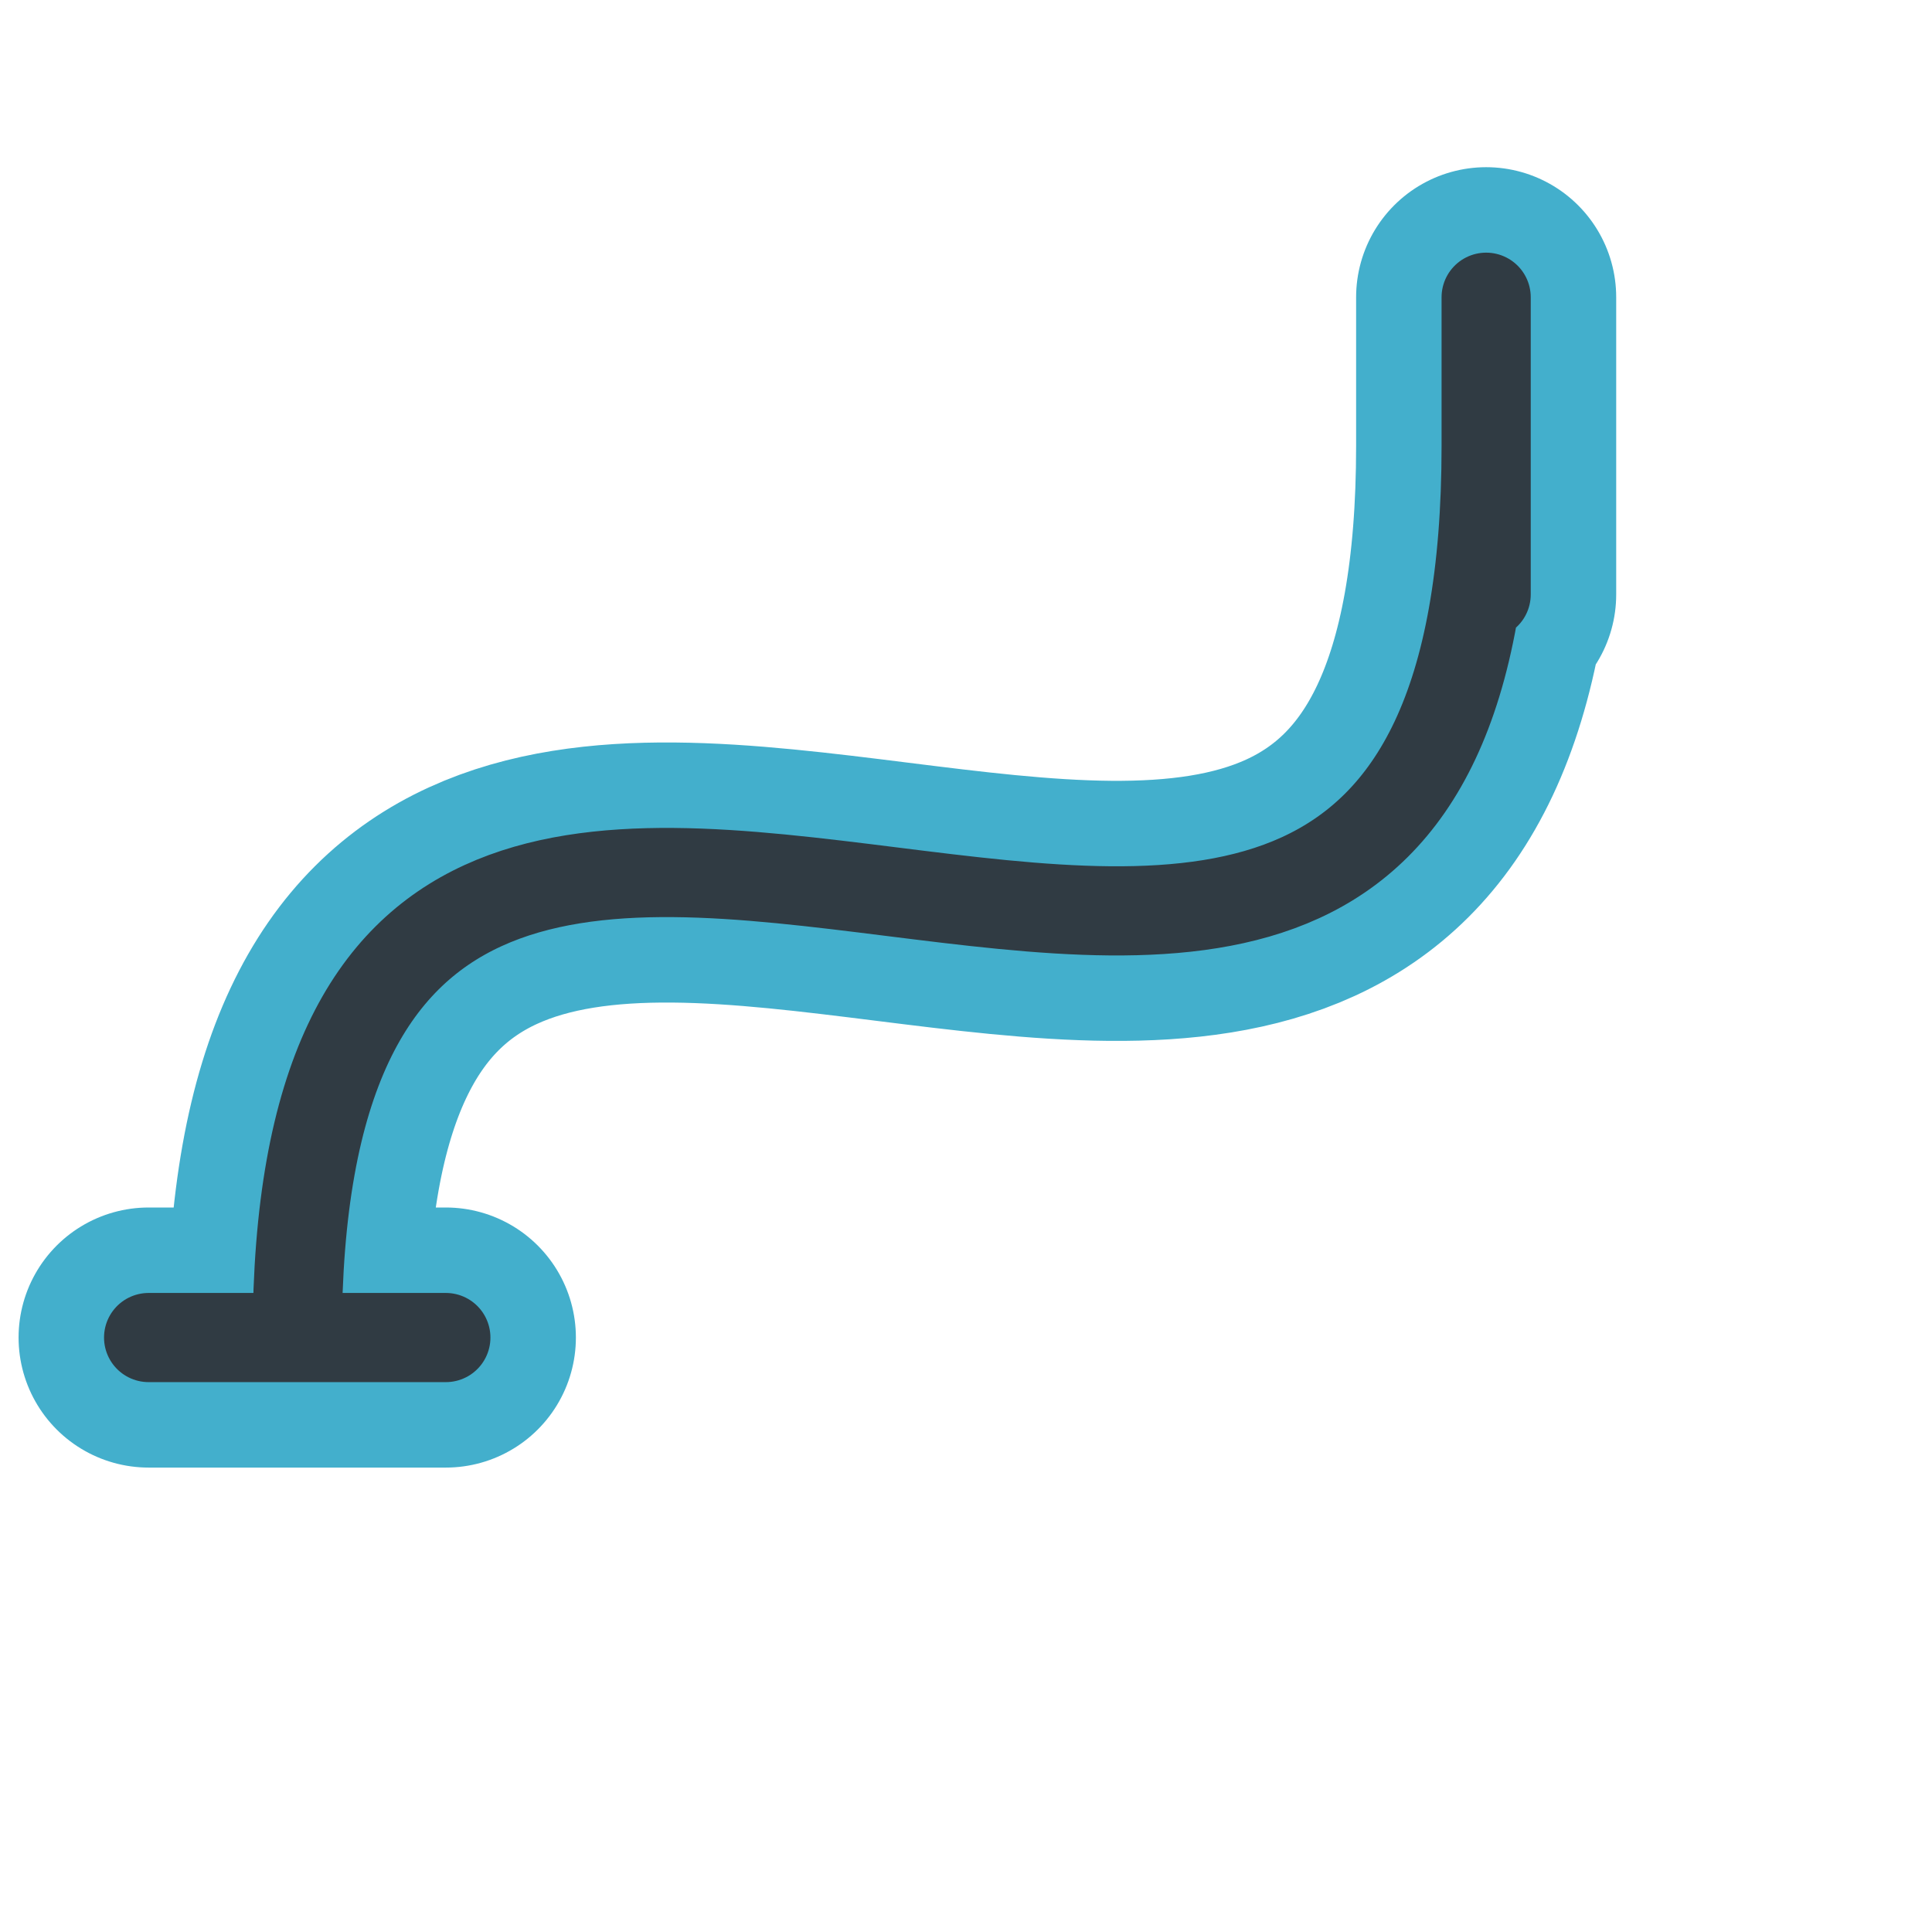
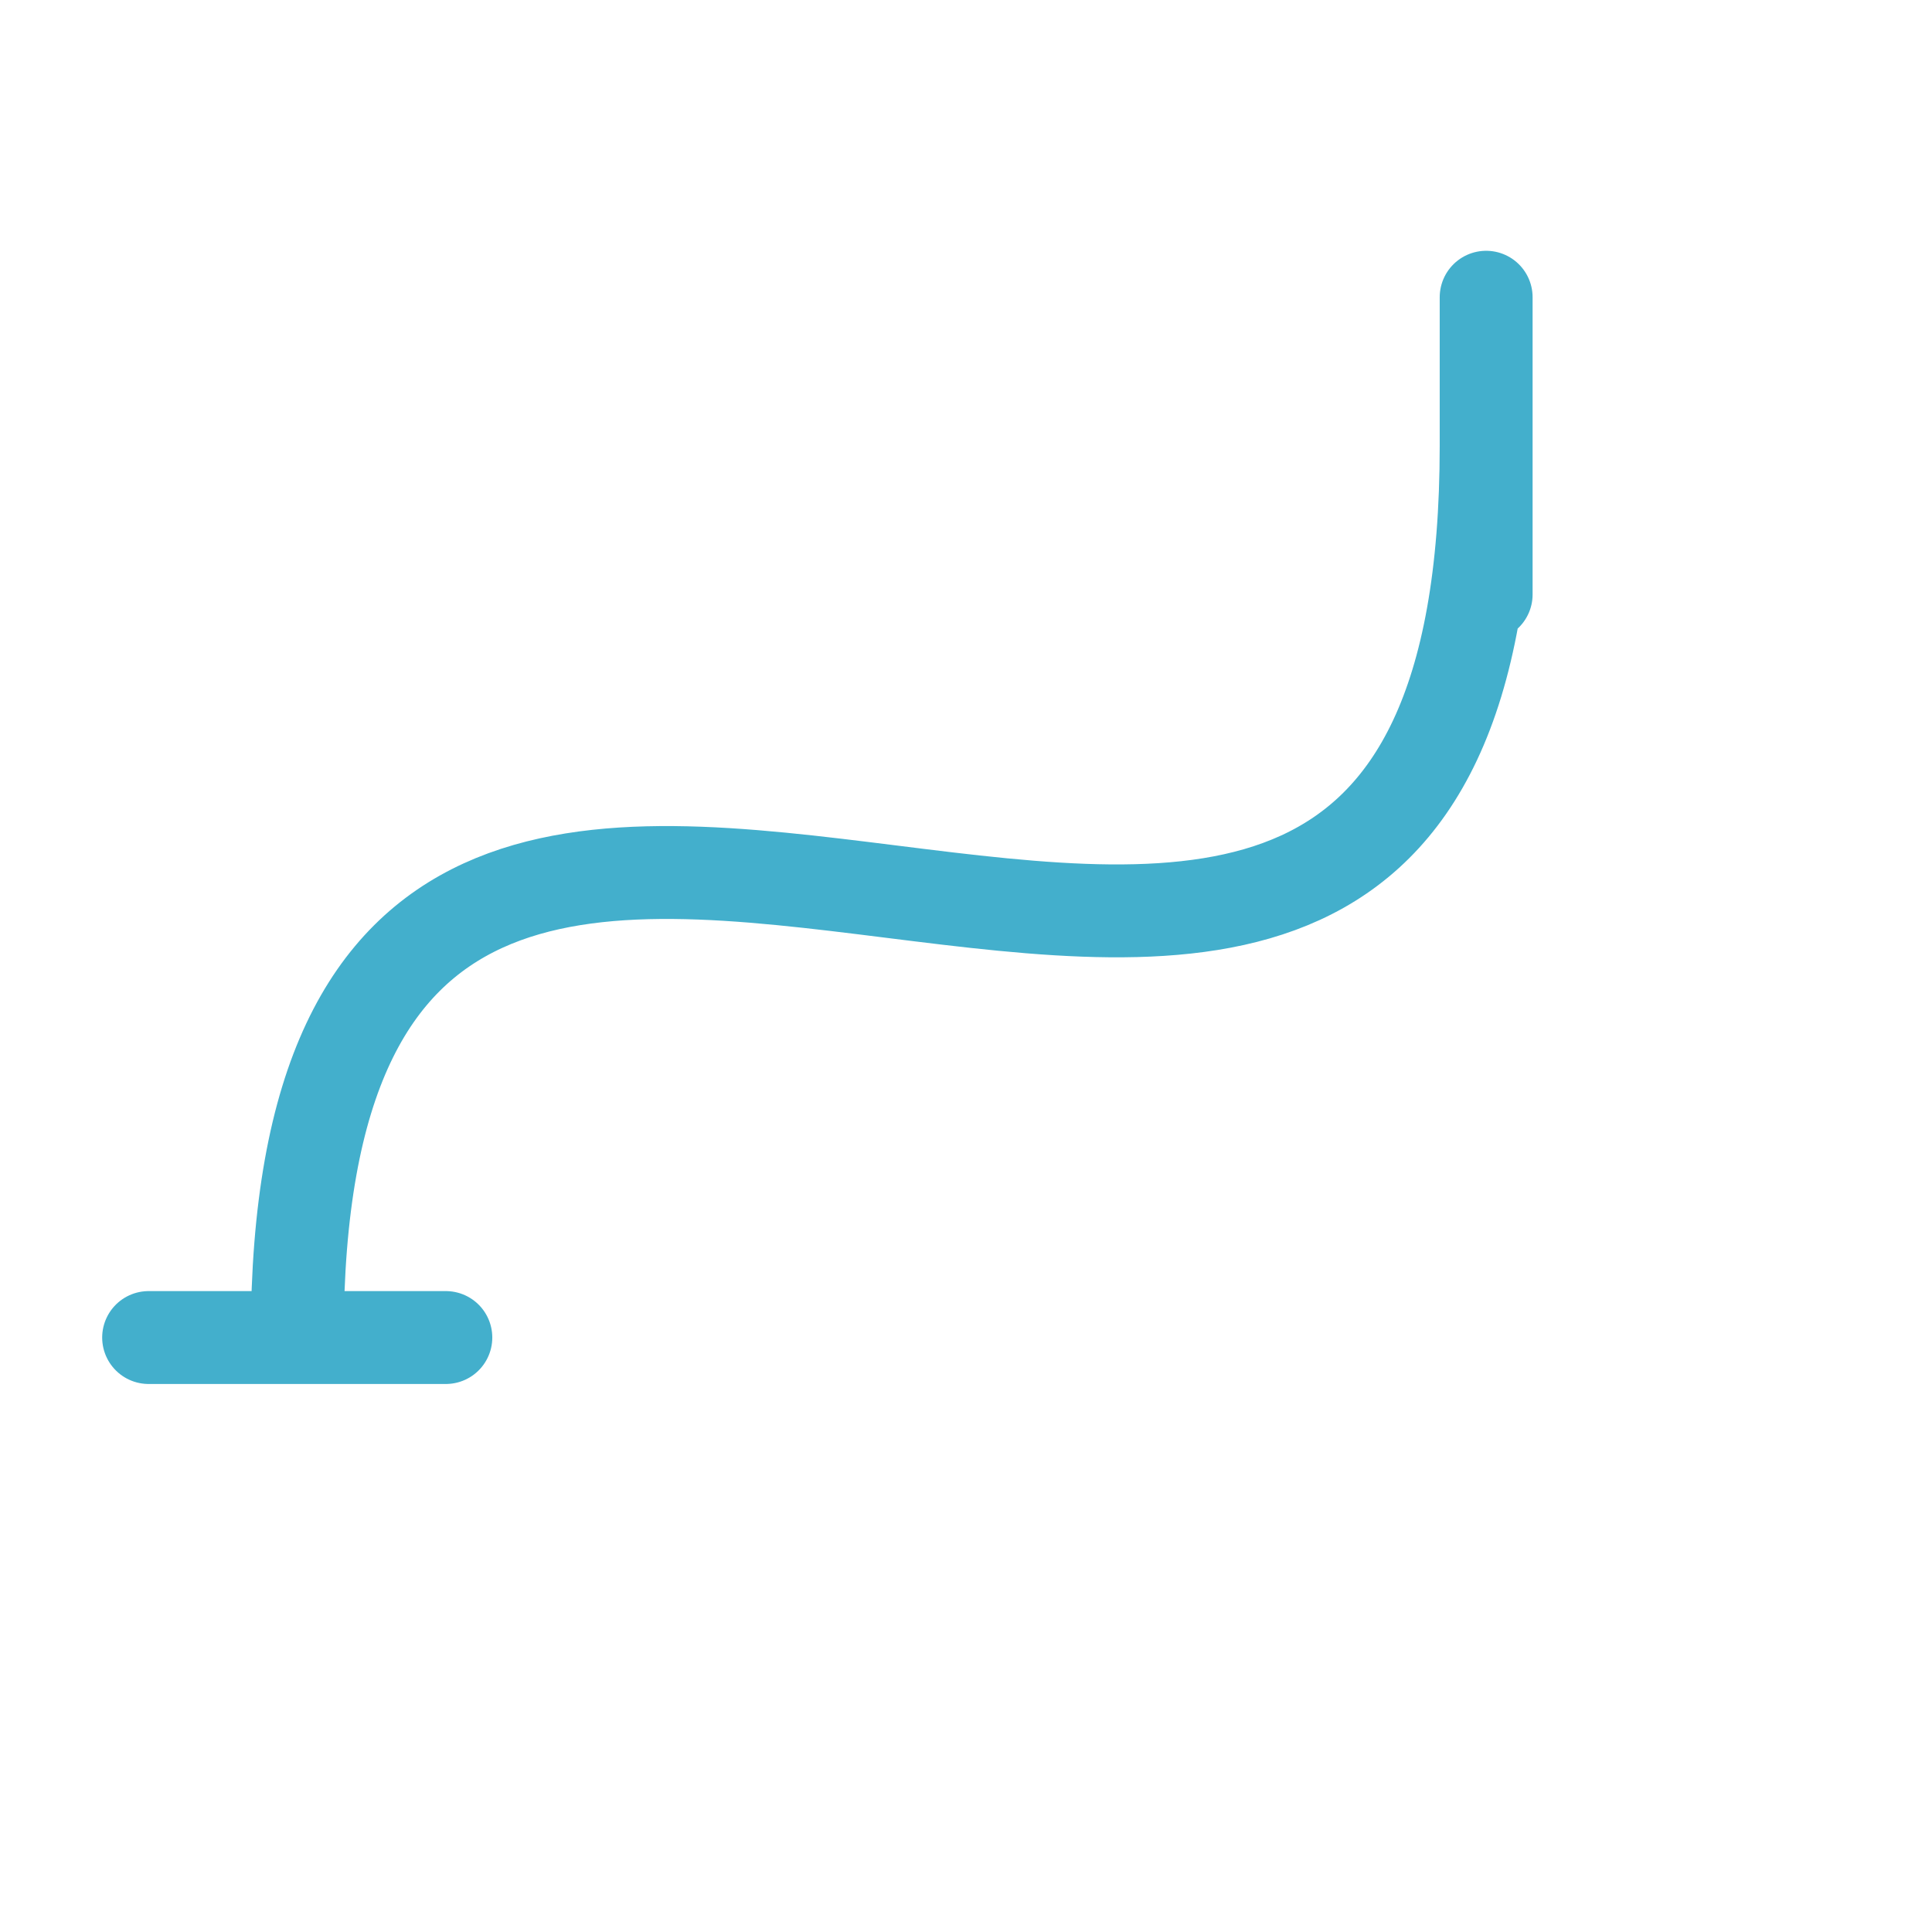
<svg xmlns="http://www.w3.org/2000/svg" width="26" height="26" viewBox="0 0 26 26">
-   <path d="M4,18 C4,4 20,20 20,6 M2,18 L6,18 M20,4 L20,8" fill="none" stroke="#43AFCC" stroke-width="3.5" stroke-linecap="round" stroke-linejoin="round" />
-   <path d="M4,18 C4,4 20,20 20,6 M2,18 L6,18 M20,4 L20,8" fill="none" stroke="#303B43" stroke-width="1.2" stroke-linecap="round" stroke-linejoin="round" />
+   <path d="M4,18 C4,4 20,20 20,6 M2,18 L6,18 M20,4 L20,8" fill="none" stroke="#43AFCC" stroke-width="1.25" stroke-linecap="round" stroke-linejoin="round" />
</svg>
